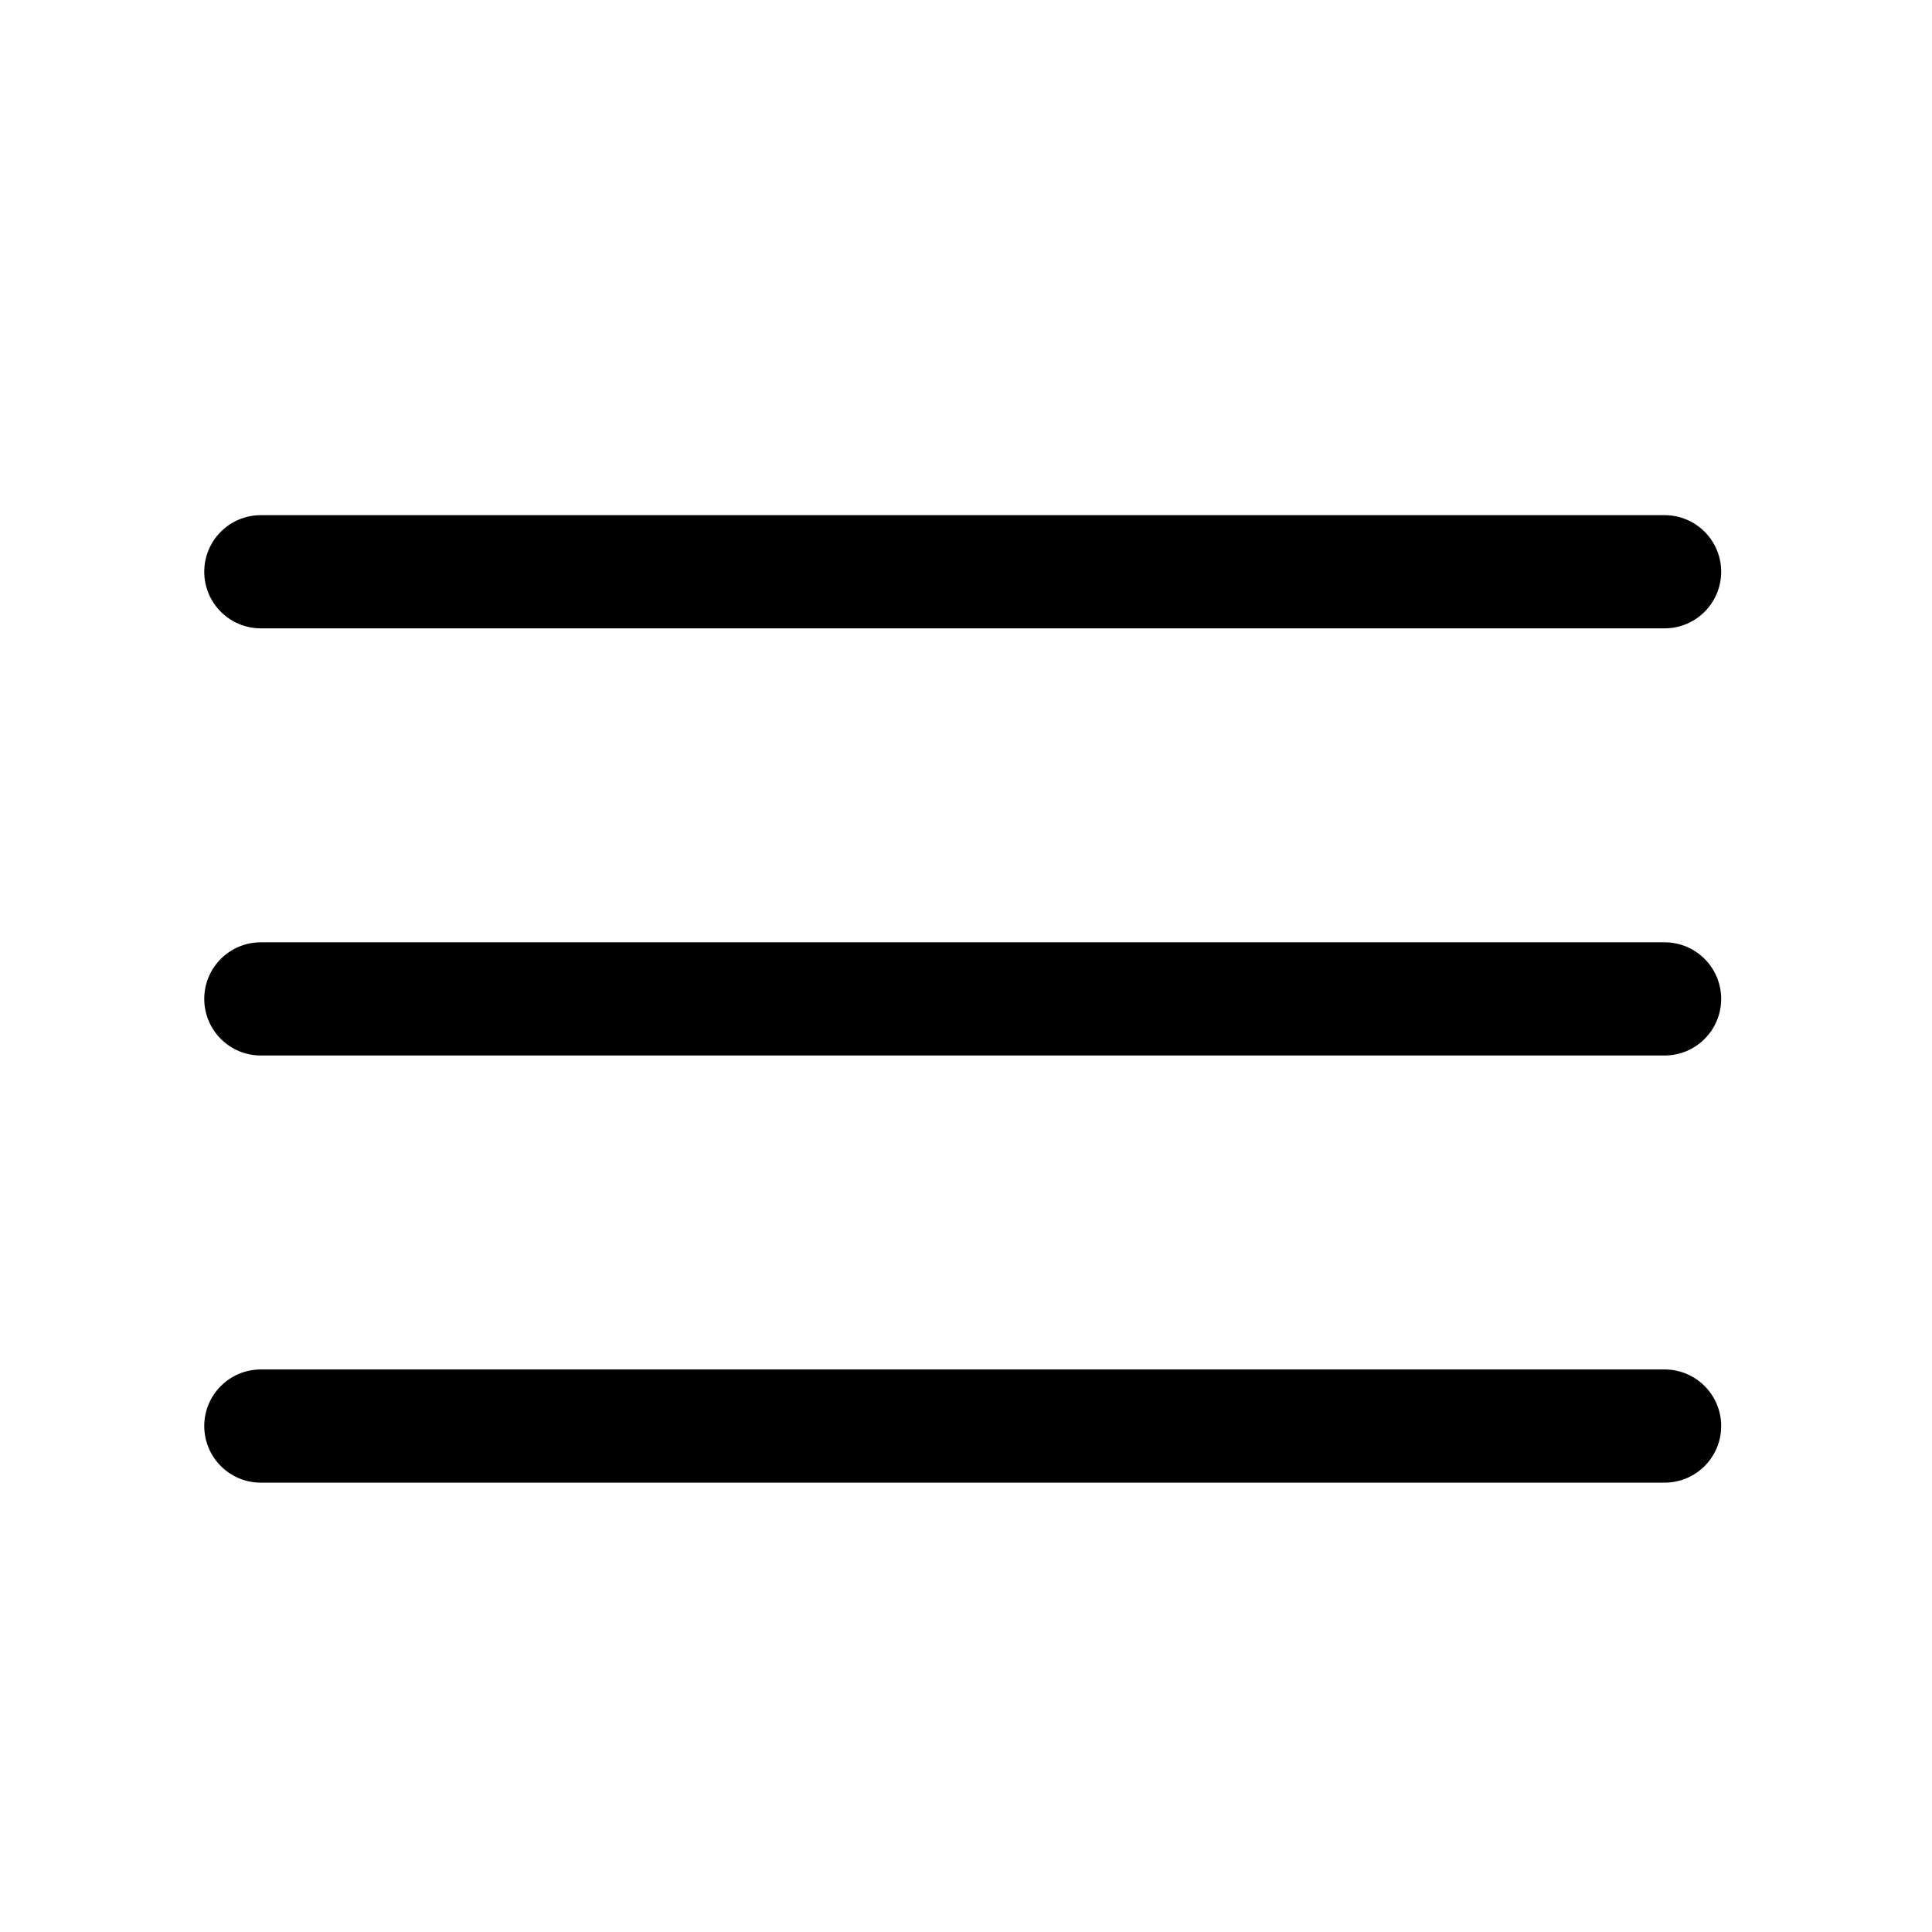
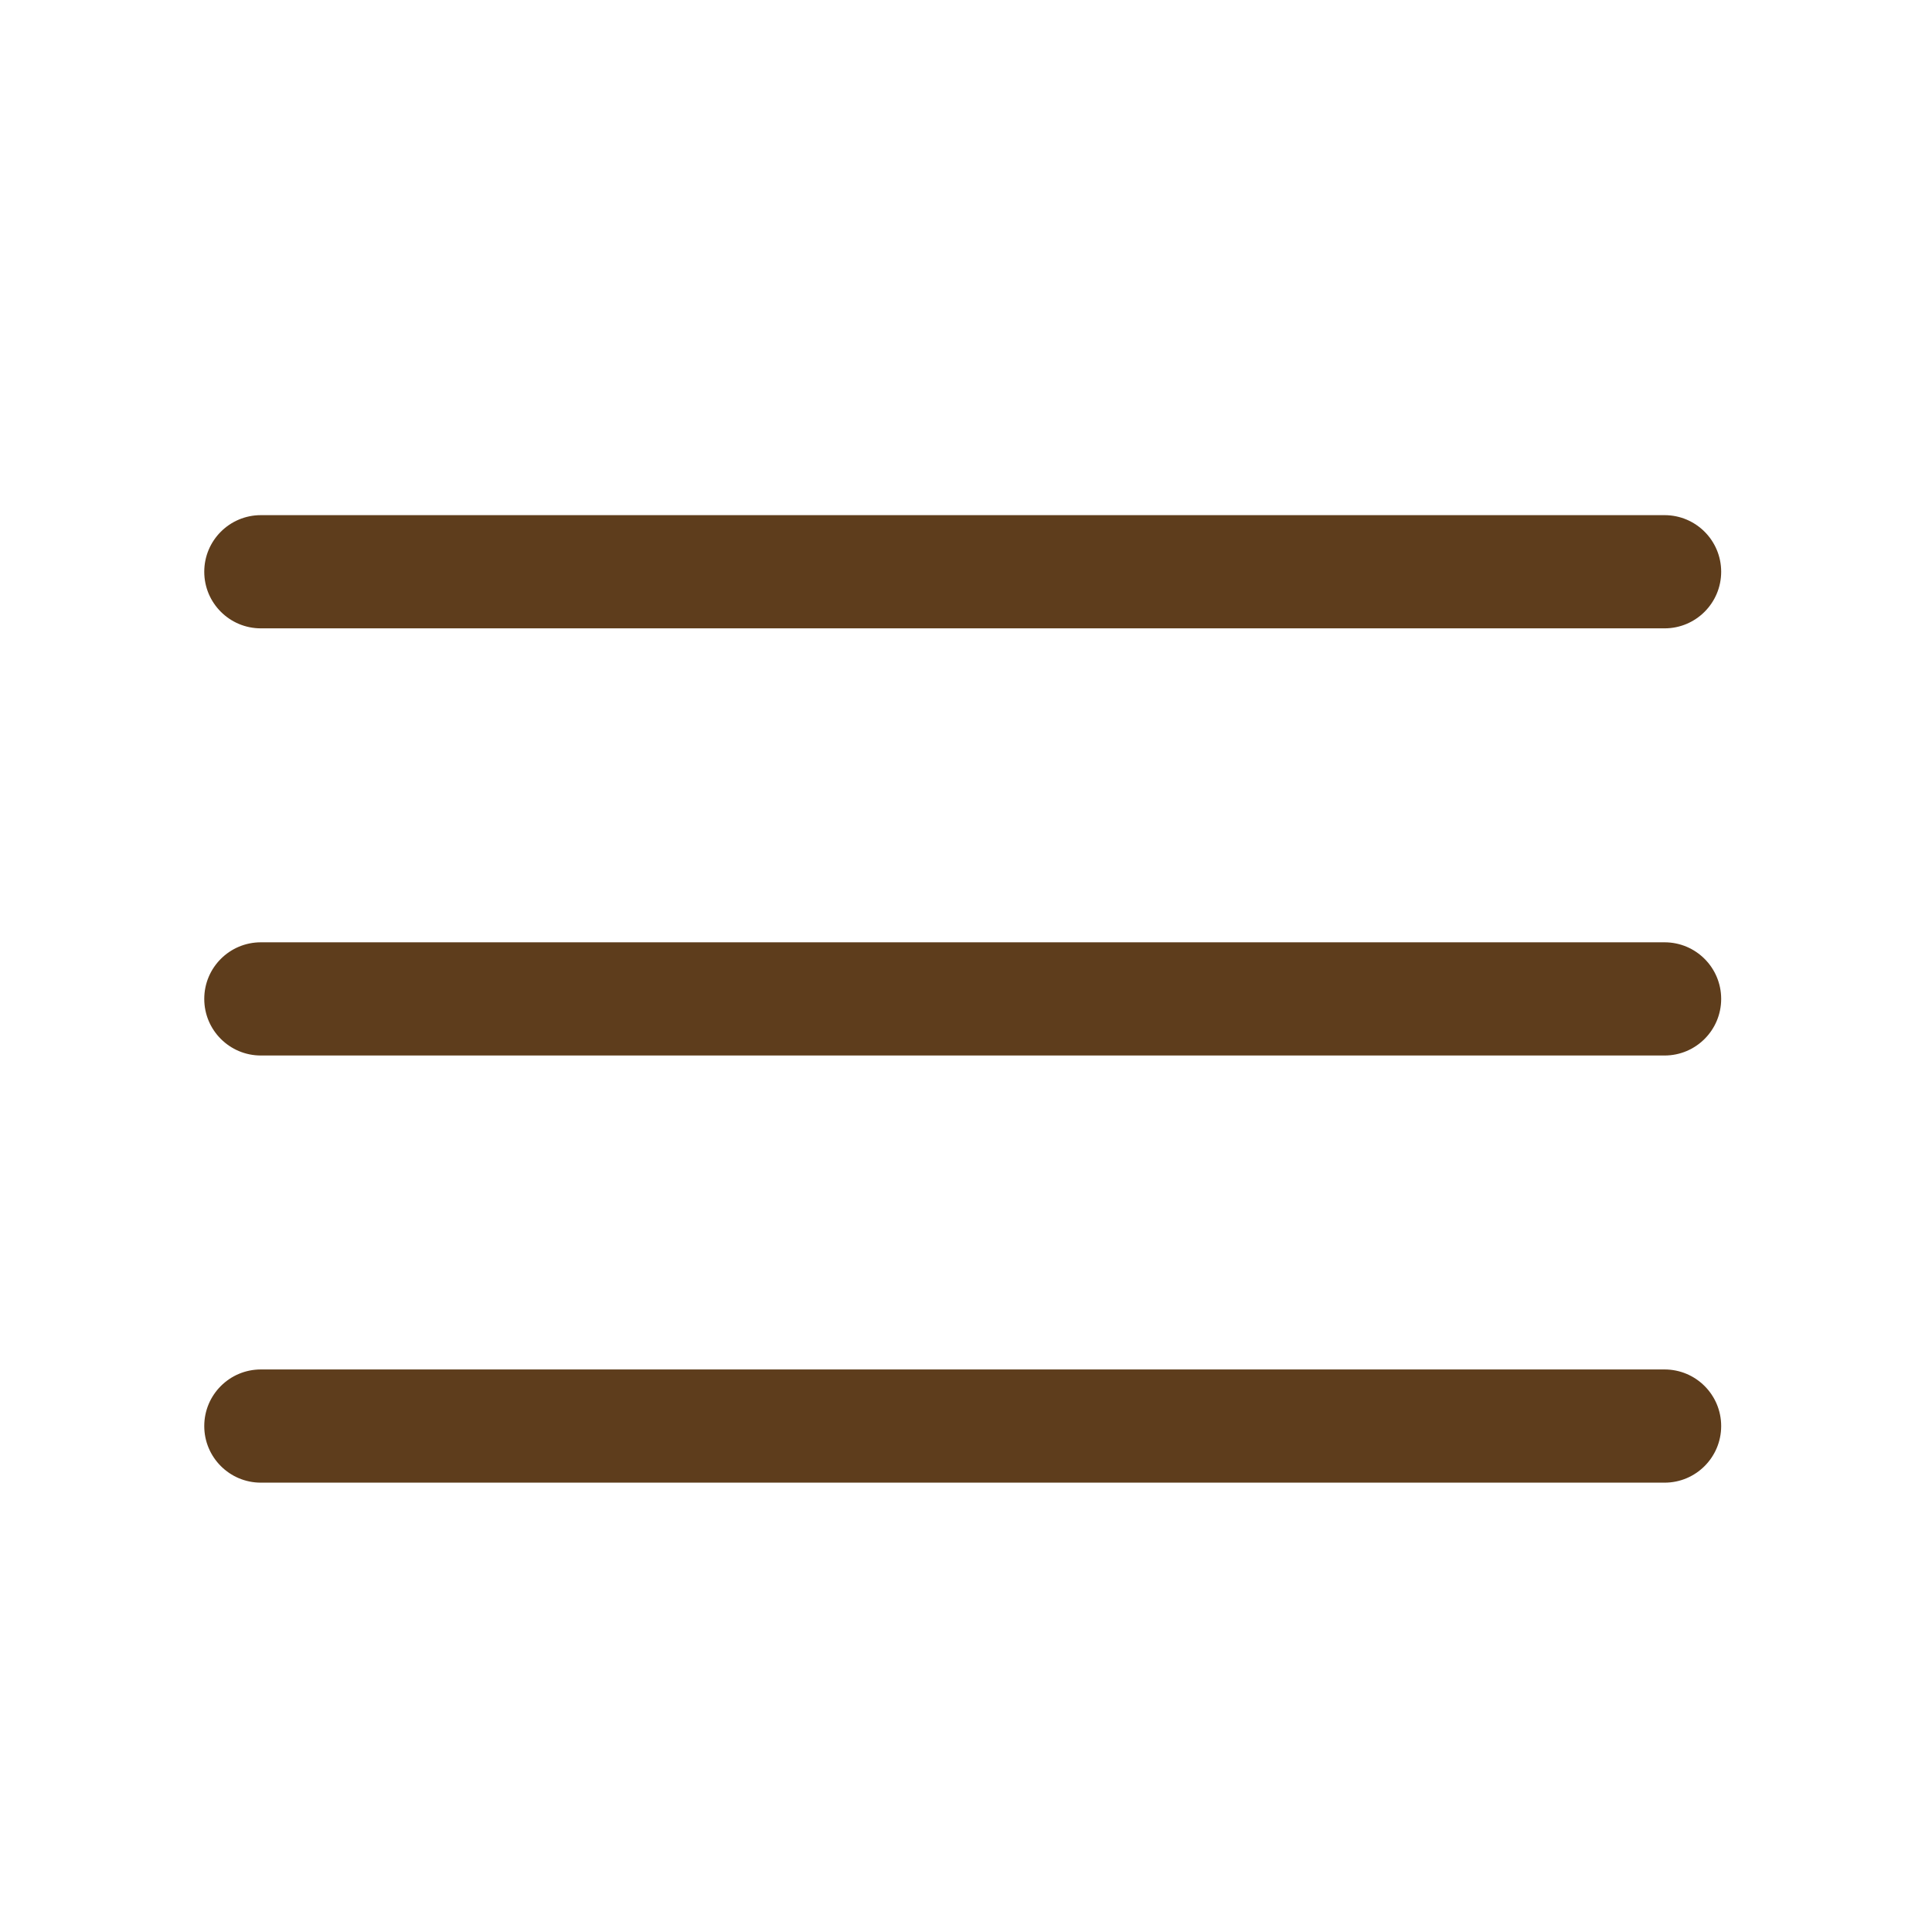
<svg xmlns="http://www.w3.org/2000/svg" viewBox="0 0 512 512">
  <g data-name="1" id="_1">
-     <path d="M441.13,166.52h-372a15,15,0,1,1,0-30h372a15,15,0,0,1,0,30Z" />
-     <path d="M441.13,279.72h-372a15,15,0,1,1,0-30h372a15,15,0,0,1,0,30Z" />
-     <path d="M441.13,392.92h-372a15,15,0,1,1,0-30h372a15,15,0,0,1,0,30Z" />
+     <path d="M441.13,166.52h-372a15,15,0,1,1,0-30h372a15,15,0,0,1,0,30Z" fill="#5e3d1c" />
+     <path d="M441.13,279.72h-372a15,15,0,1,1,0-30h372a15,15,0,0,1,0,30Z" fill="#5e3d1c" />
+     <path d="M441.13,392.92h-372a15,15,0,1,1,0-30h372a15,15,0,0,1,0,30Z" fill="#5e3d1c" />
  </g>
</svg>
